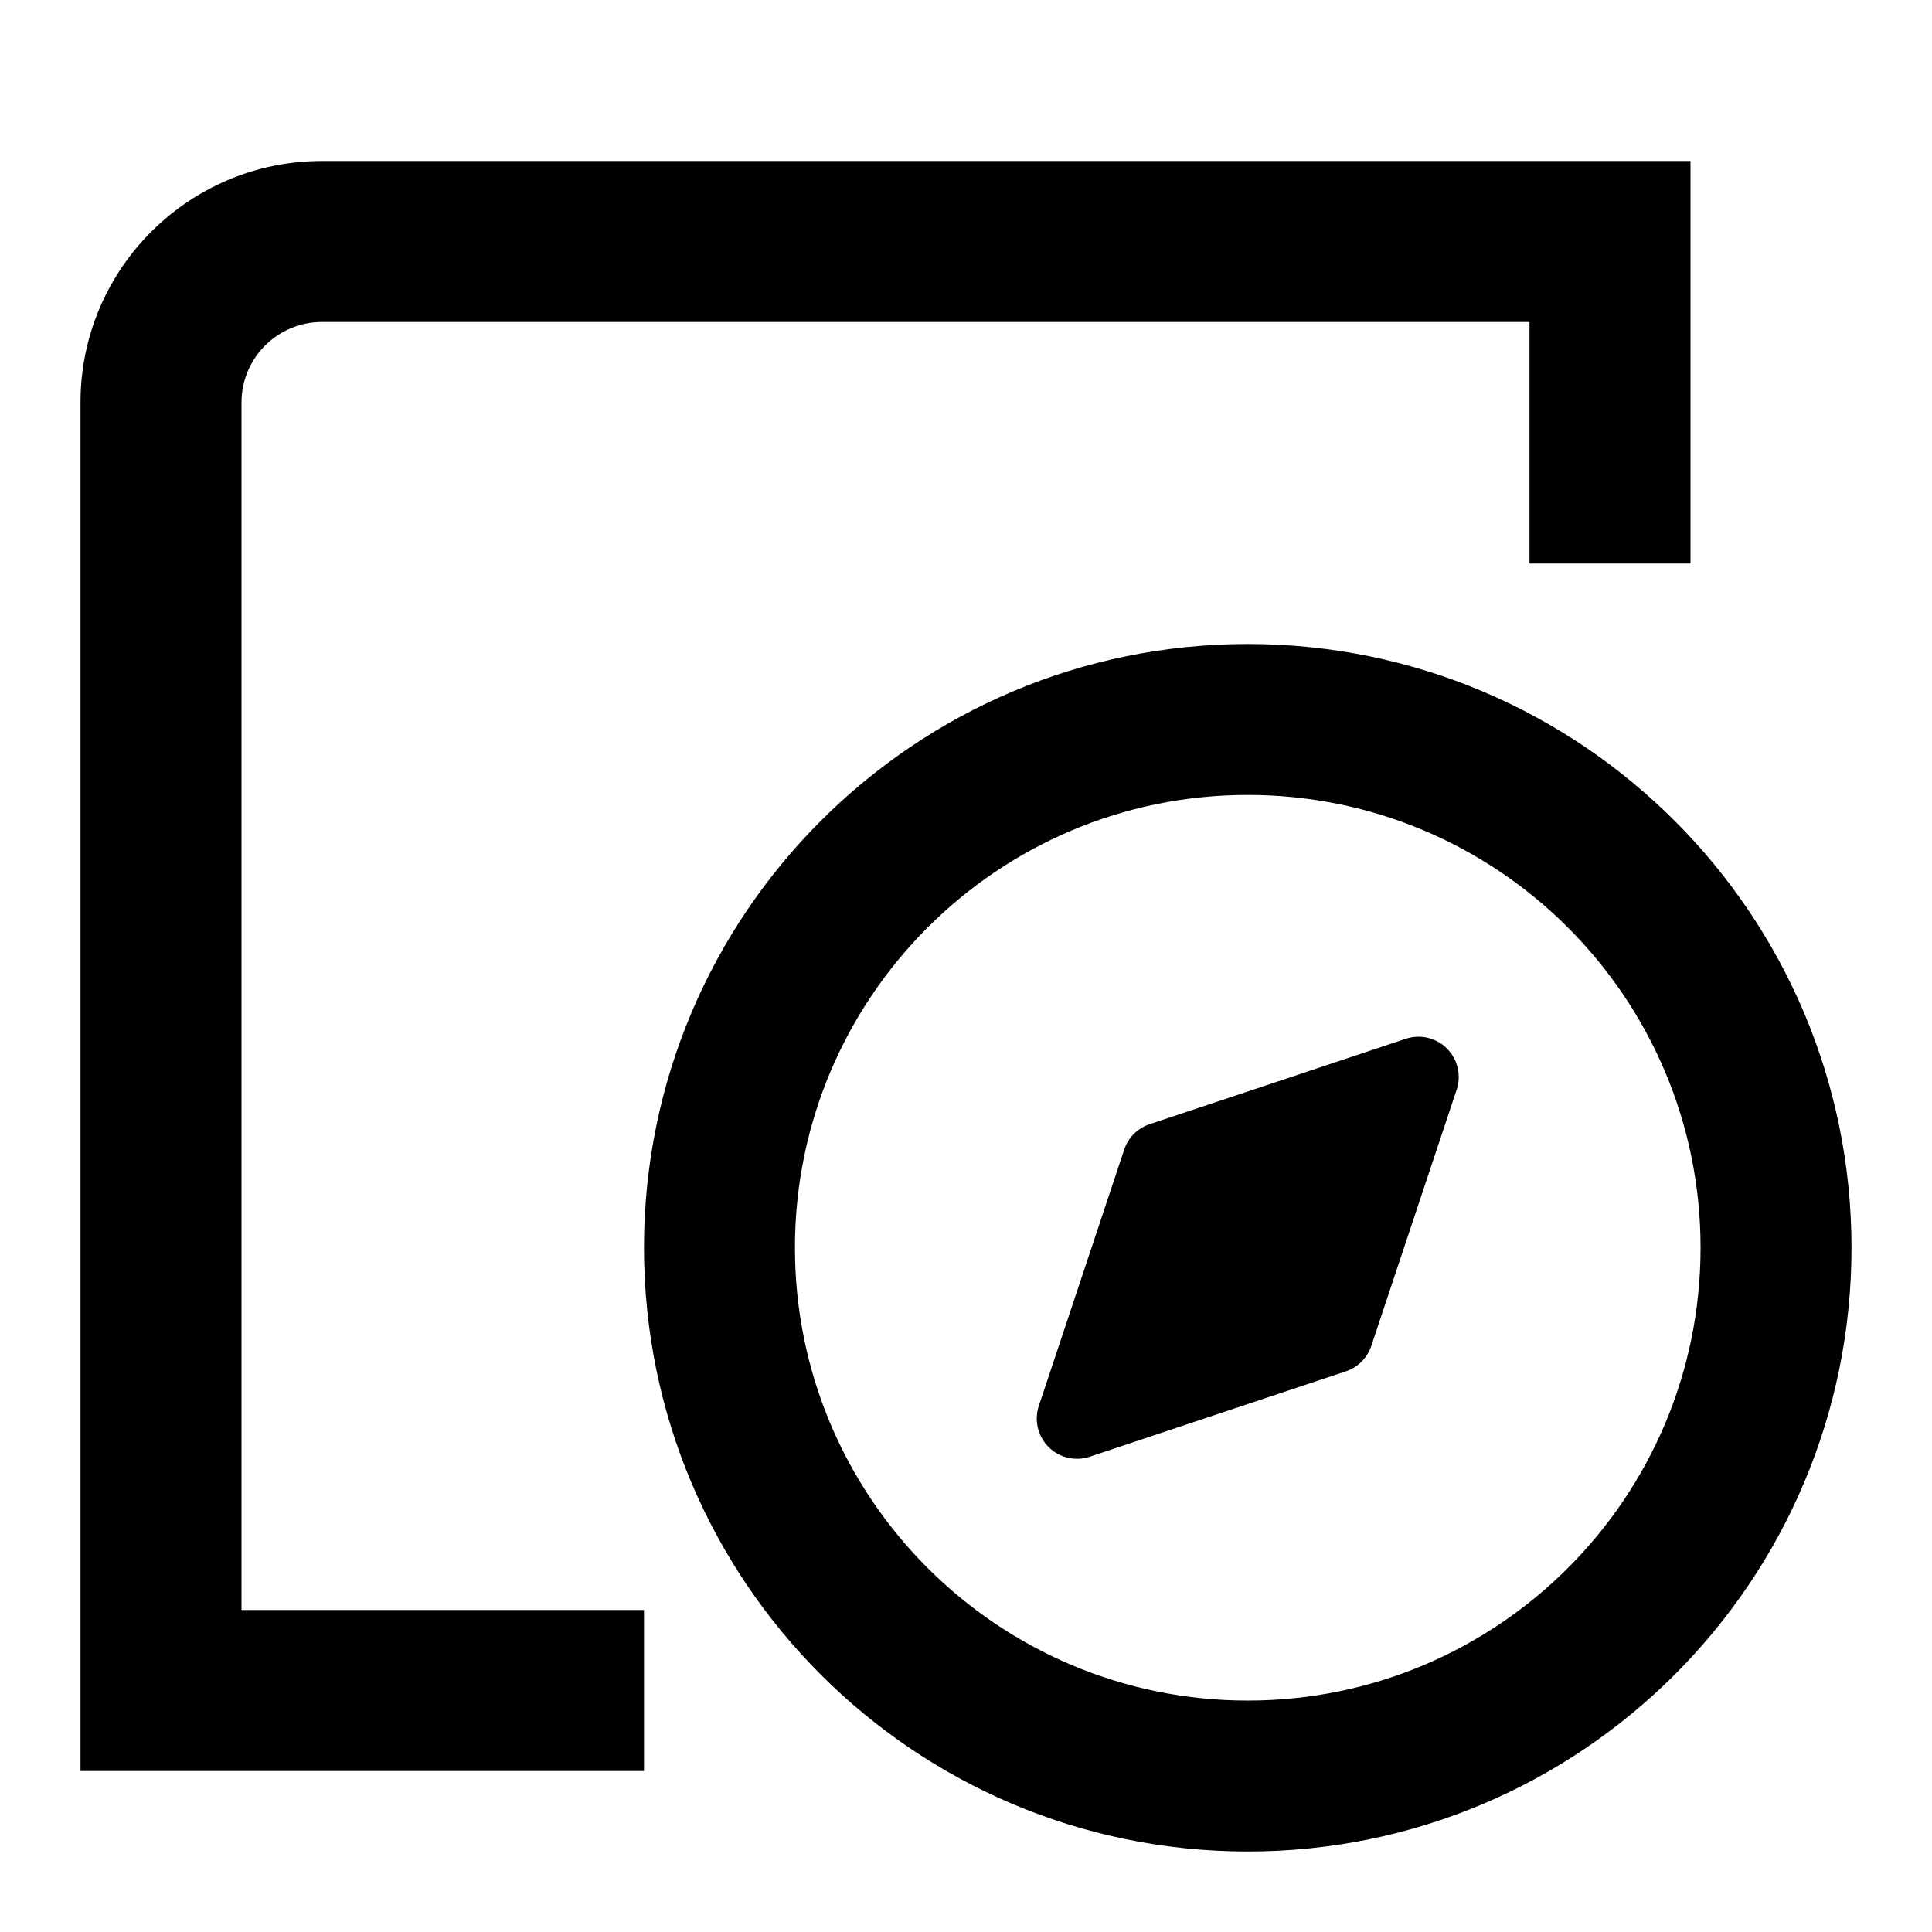
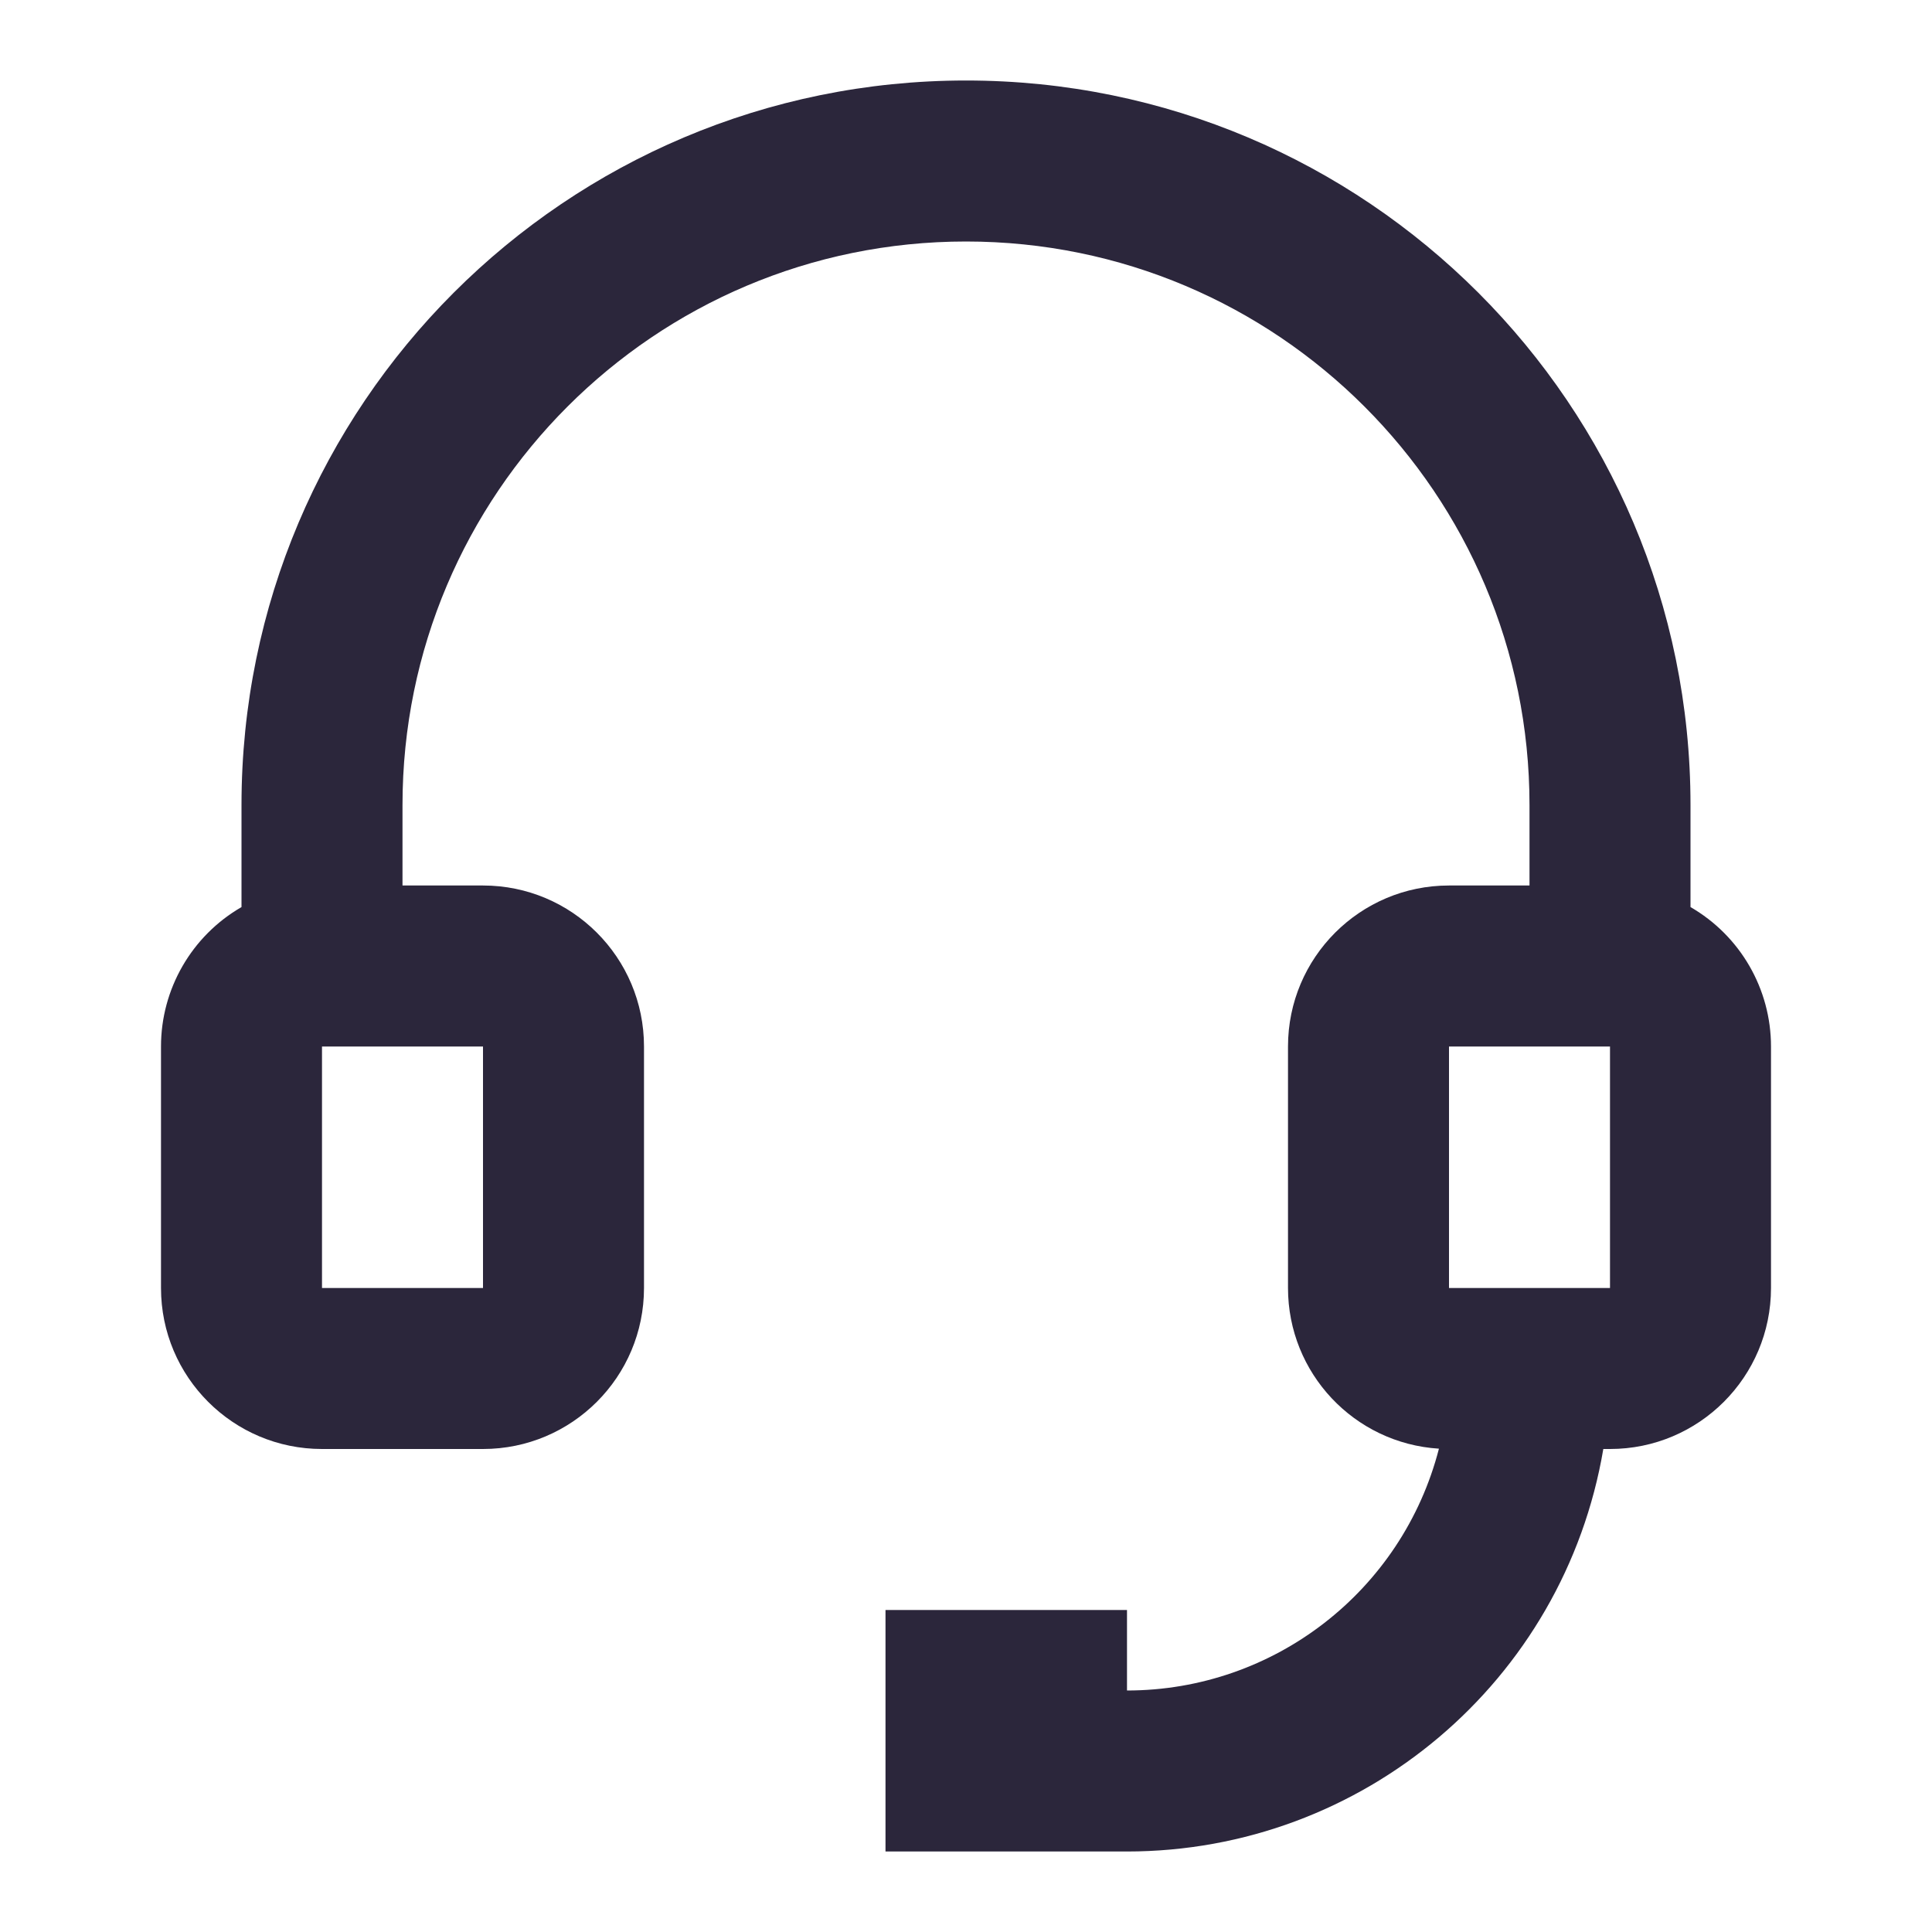
<svg xmlns="http://www.w3.org/2000/svg" fill="none" viewBox="0 0 24 24">
-   <path data-follow-fill="#000" d="M4 4a1 1 0 0 0-1 1v15h5v2H1V5a3 3 0 0 1 3-3h17v5h-2V4H4Zm19 11.5a7.5 7.5 0 1 0-15 0 7.5 7.5 0 0 0 15 0Zm-13.125 0a5.625 5.625 0 1 1 11.25 0 5.625 5.625 0 0 1-11.25 0Zm8.22-1.963a.5.5 0 0 0-.632-.633l-3.182 1.061a.5.5 0 0 0-.316.316l-1.06 3.182a.5.5 0 0 0 .632.633l3.182-1.061a.5.5 0 0 0 .316-.316l1.06-3.182Z" fill="#000" />
+   <path fill="#2B263B" d="M12 3a7 7 0 0 0-7 7v1h1a2 2 0 0 1 2 2v3a2 2 0 0 1-2 2H4a2 2 0 0 1-2-2v-3a2 2 0 0 1 1-1.732V10a9 9 0 0 1 18 0v1.268A2 2 0 0 1 22 13v3a2 2 0 0 1-2 2h-.083A6.002 6.002 0 0 1 14 23h-3v-3h3v1a4.002 4.002 0 0 0 3.875-3.004A2 2 0 0 1 16 16v-3a2 2 0 0 1 2-2h1v-1a7 7 0 0 0-7-7Zm8 13v-3h-2v3h2ZM6 13H4v3h2v-3Z" clip-rule="evenodd" fill-rule="evenodd" data-follow-fill="#2B263B" />
</svg>
